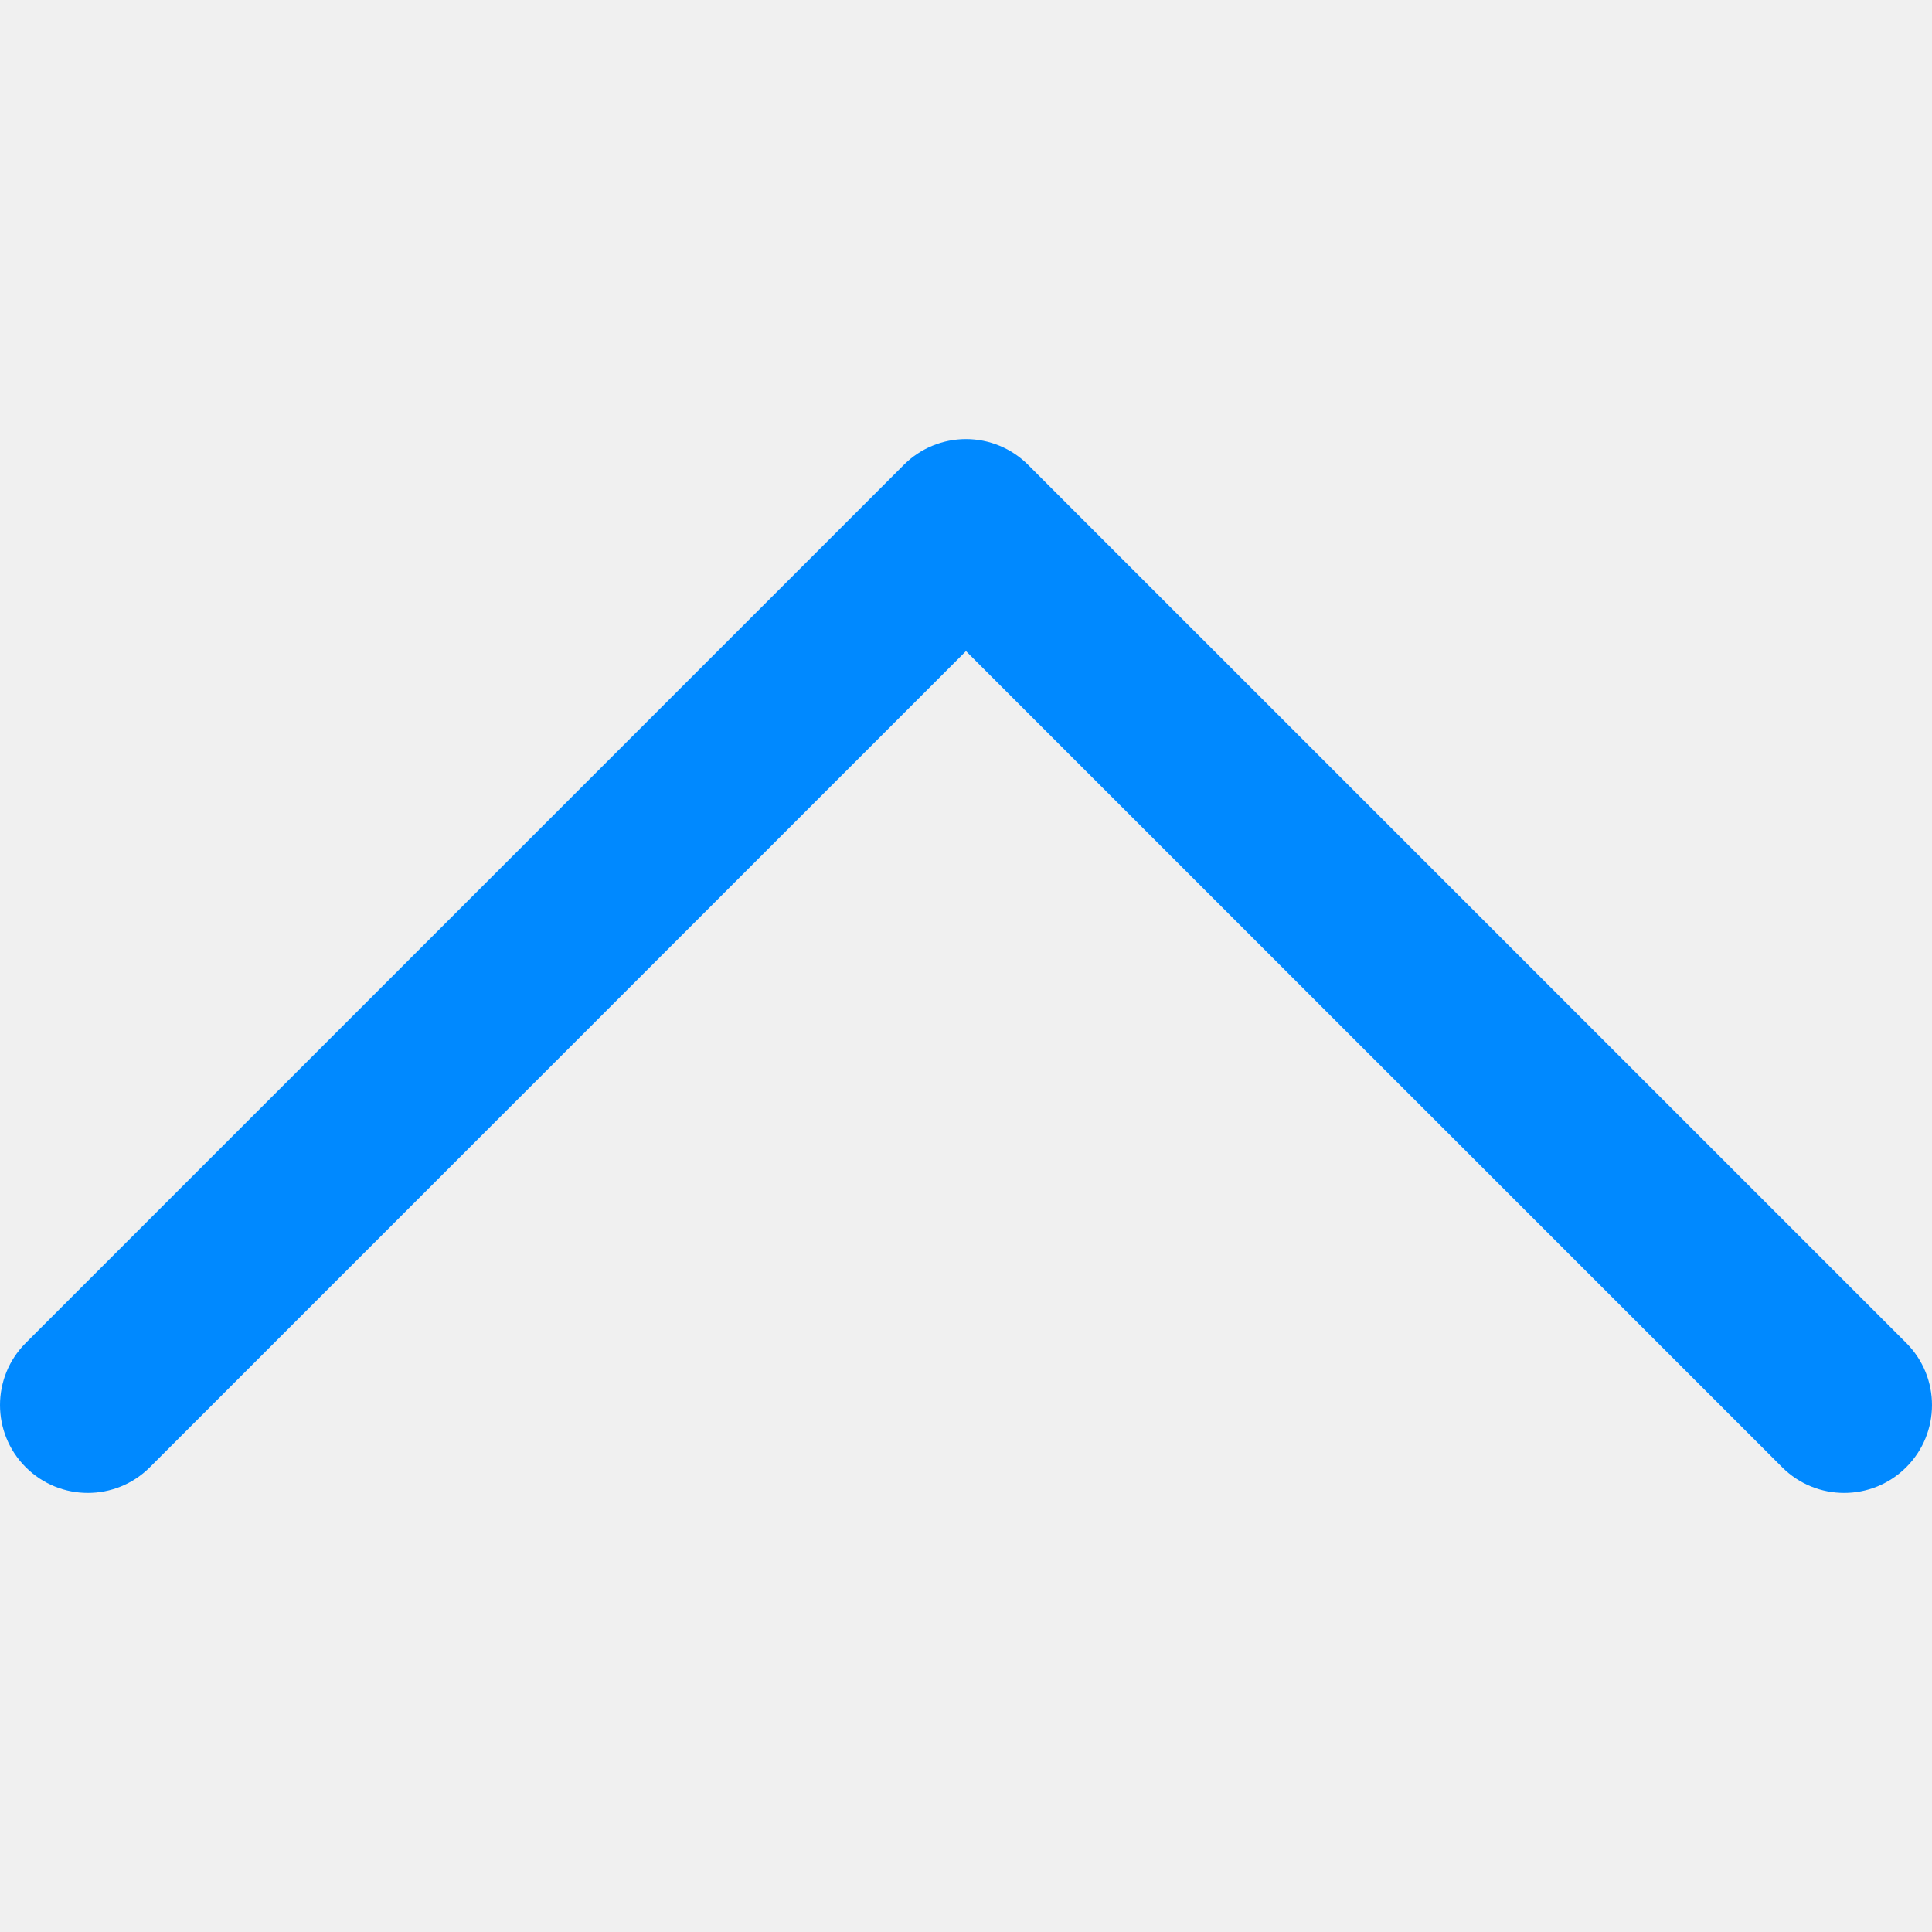
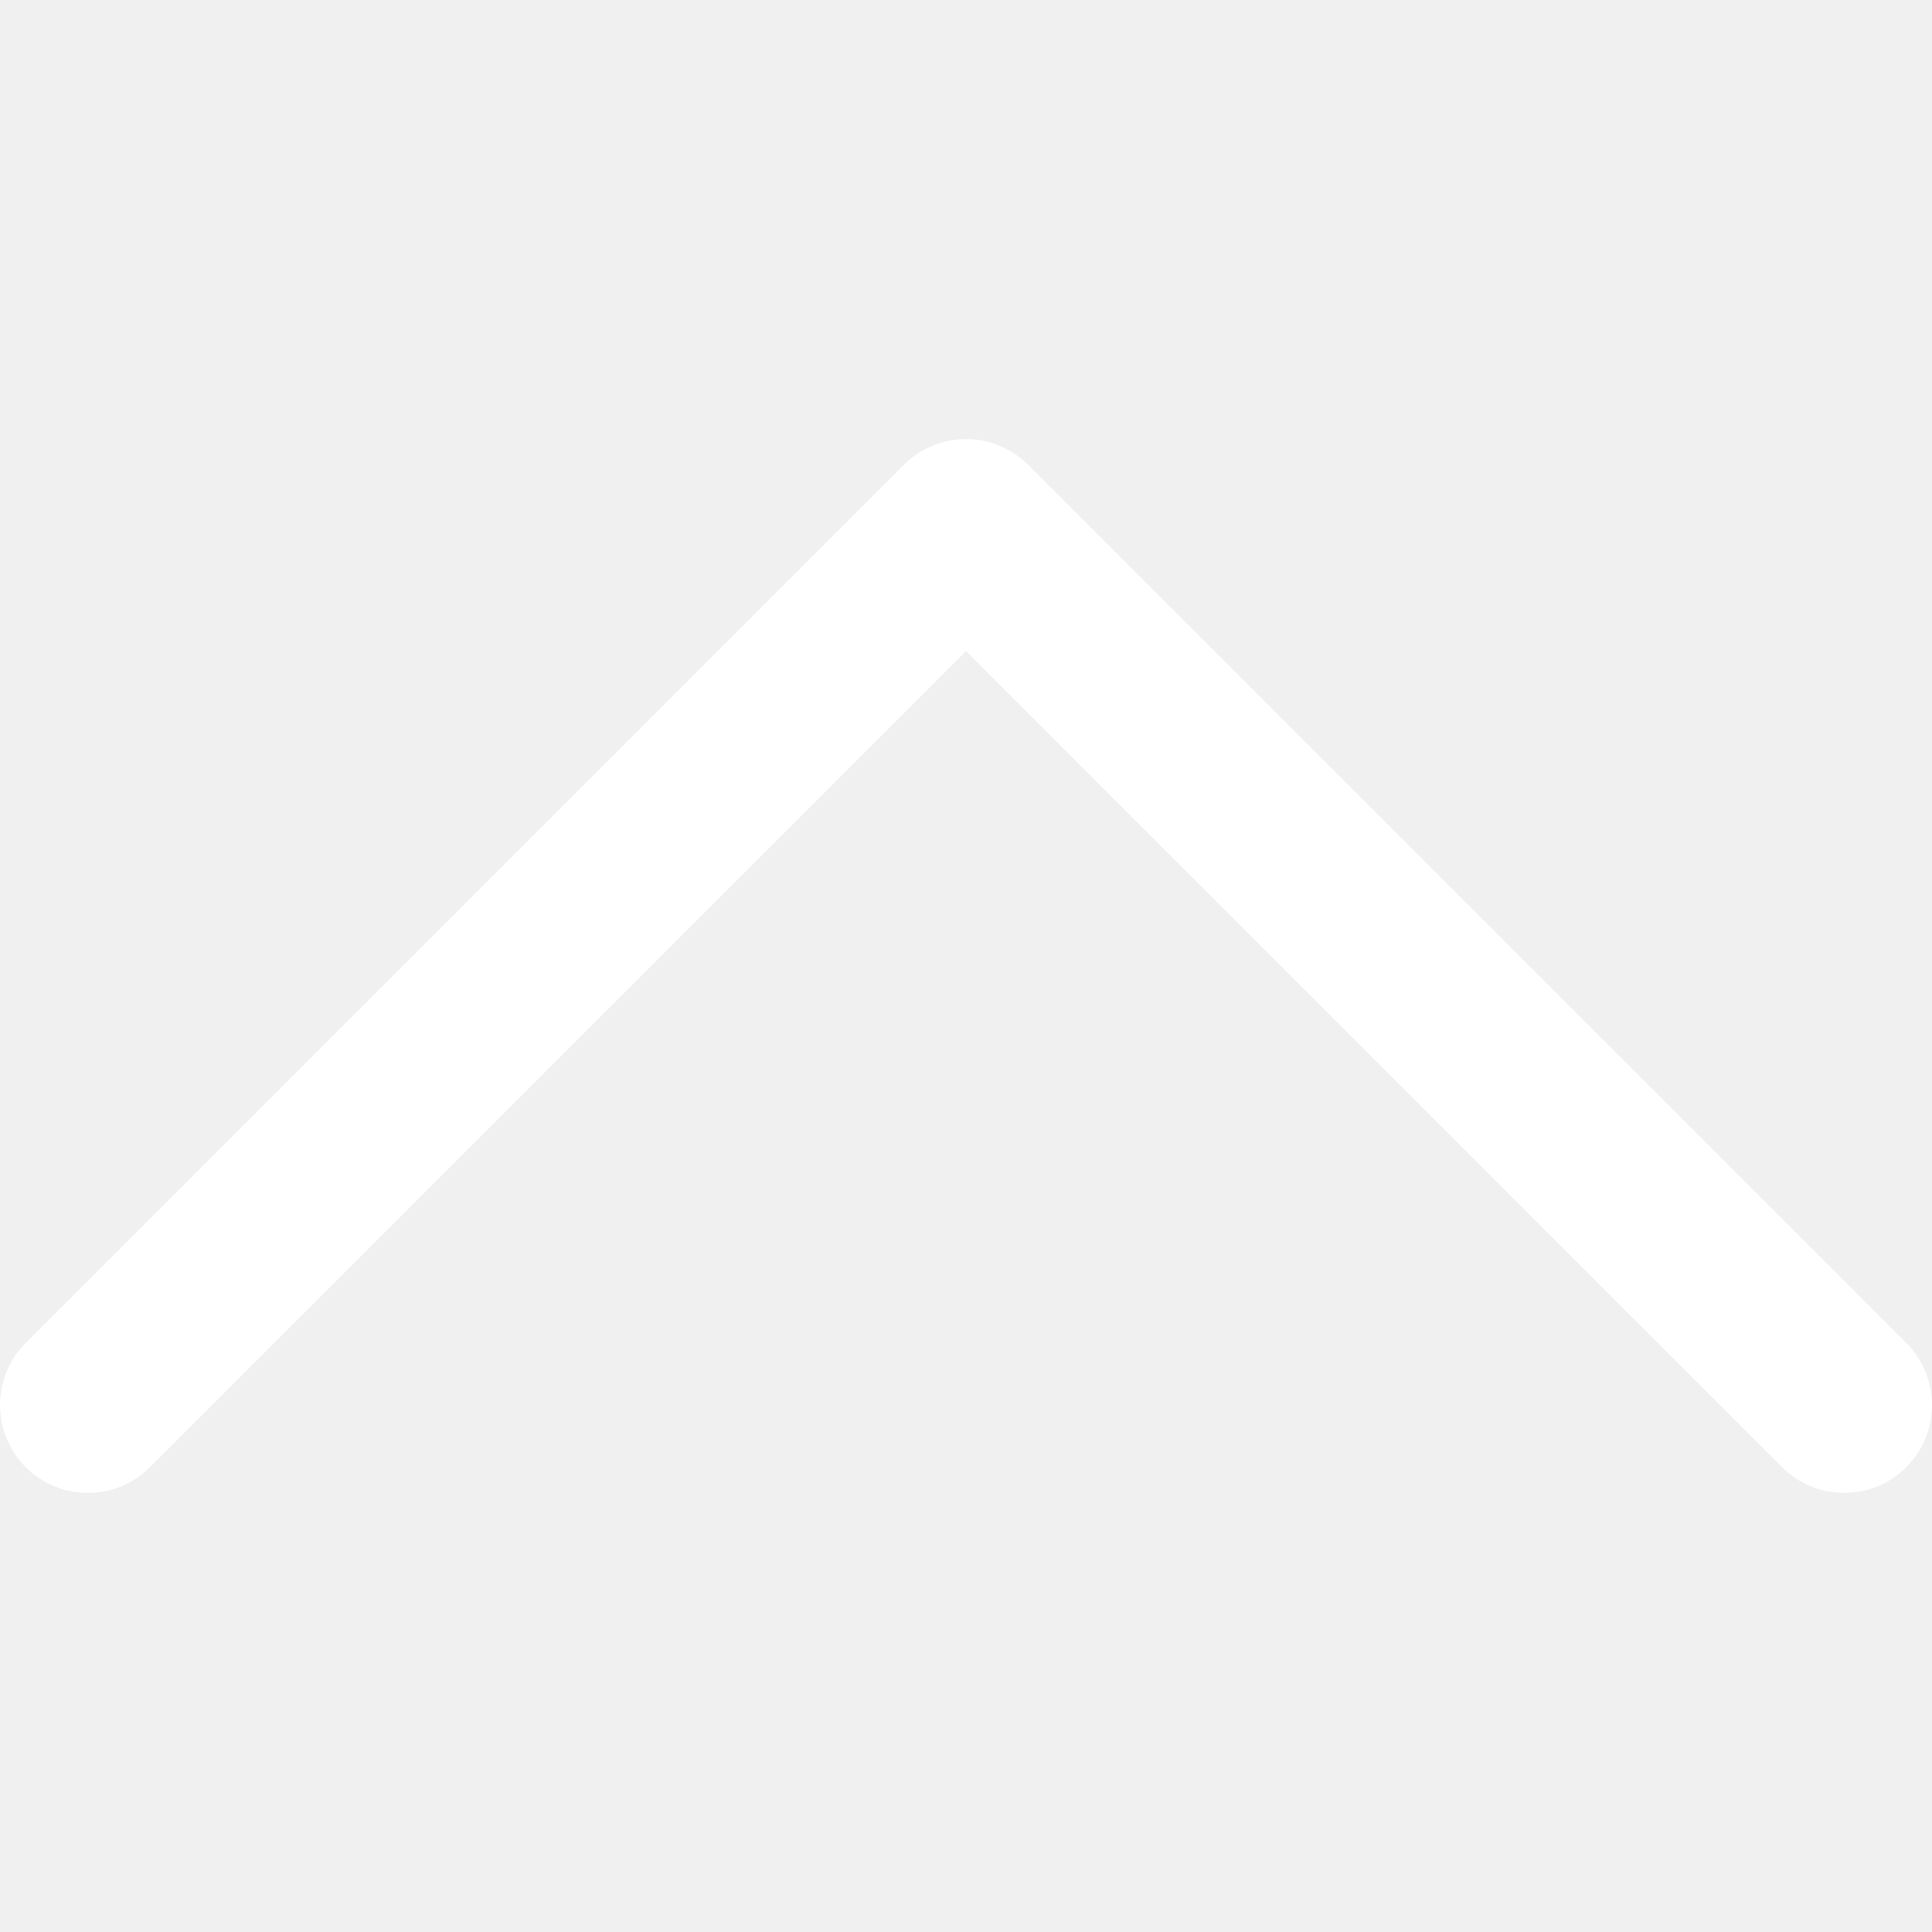
<svg xmlns="http://www.w3.org/2000/svg" version="1.1" id="Layer_1" x="0px" y="0px" viewBox="0 0 512 512" style="enable-background:new 0 0 512 512;" xml:space="preserve">
-   <path style="fill:#0089FF;" d="M505.183,355.907L272.45,123.179c-4.363-4.364-10.283-6.816-16.455-6.816  c-6.173,0-12.093,2.453-16.457,6.817L6.817,355.908c-9.089,9.089-9.089,23.824,0,32.912c9.087,9.087,23.824,9.089,32.912,0  l216.266-216.27l216.277,216.27c4.544,4.544,10.501,6.816,16.457,6.816s11.913-2.271,16.457-6.817  C514.272,379.73,514.272,364.995,505.183,355.907z" />
-   <g>
+   <defs id="defs37" />
+   <path style="fill:#ffffff;fill-opacity:1" d="M505.183,355.907L272.45,123.179c-4.363-4.364-10.283-6.816-16.455-6.816  c-6.173,0-12.093,2.453-16.457,6.817L6.817,355.908c-9.089,9.089-9.089,23.824,0,32.912c9.087,9.087,23.824,9.089,32.912,0  l216.266-216.27l216.277,216.27c4.544,4.544,10.501,6.816,16.457,6.816s11.913-2.271,16.457-6.817  C514.272,379.73,514.272,364.995,505.183,355.907z" id="path2" />
+   <g id="g4">
</g>
-   <g>
+   <g id="g6">
</g>
-   <g>
+   <g id="g8">
</g>
-   <g>
+   <g id="g10">
</g>
-   <g>
+   <g id="g12">
</g>
-   <g>
+   <g id="g14">
</g>
-   <g>
+   <g id="g16">
</g>
-   <g>
+   <g id="g18">
</g>
-   <g>
+   <g id="g20">
</g>
-   <g>
+   <g id="g22">
</g>
-   <g>
+   <g id="g24">
</g>
-   <g>
+   <g id="g26">
</g>
-   <g>
+   <g id="g28">
</g>
-   <g>
+   <g id="g30">
</g>
-   <g>
+   <g id="g32">
</g>
</svg>
